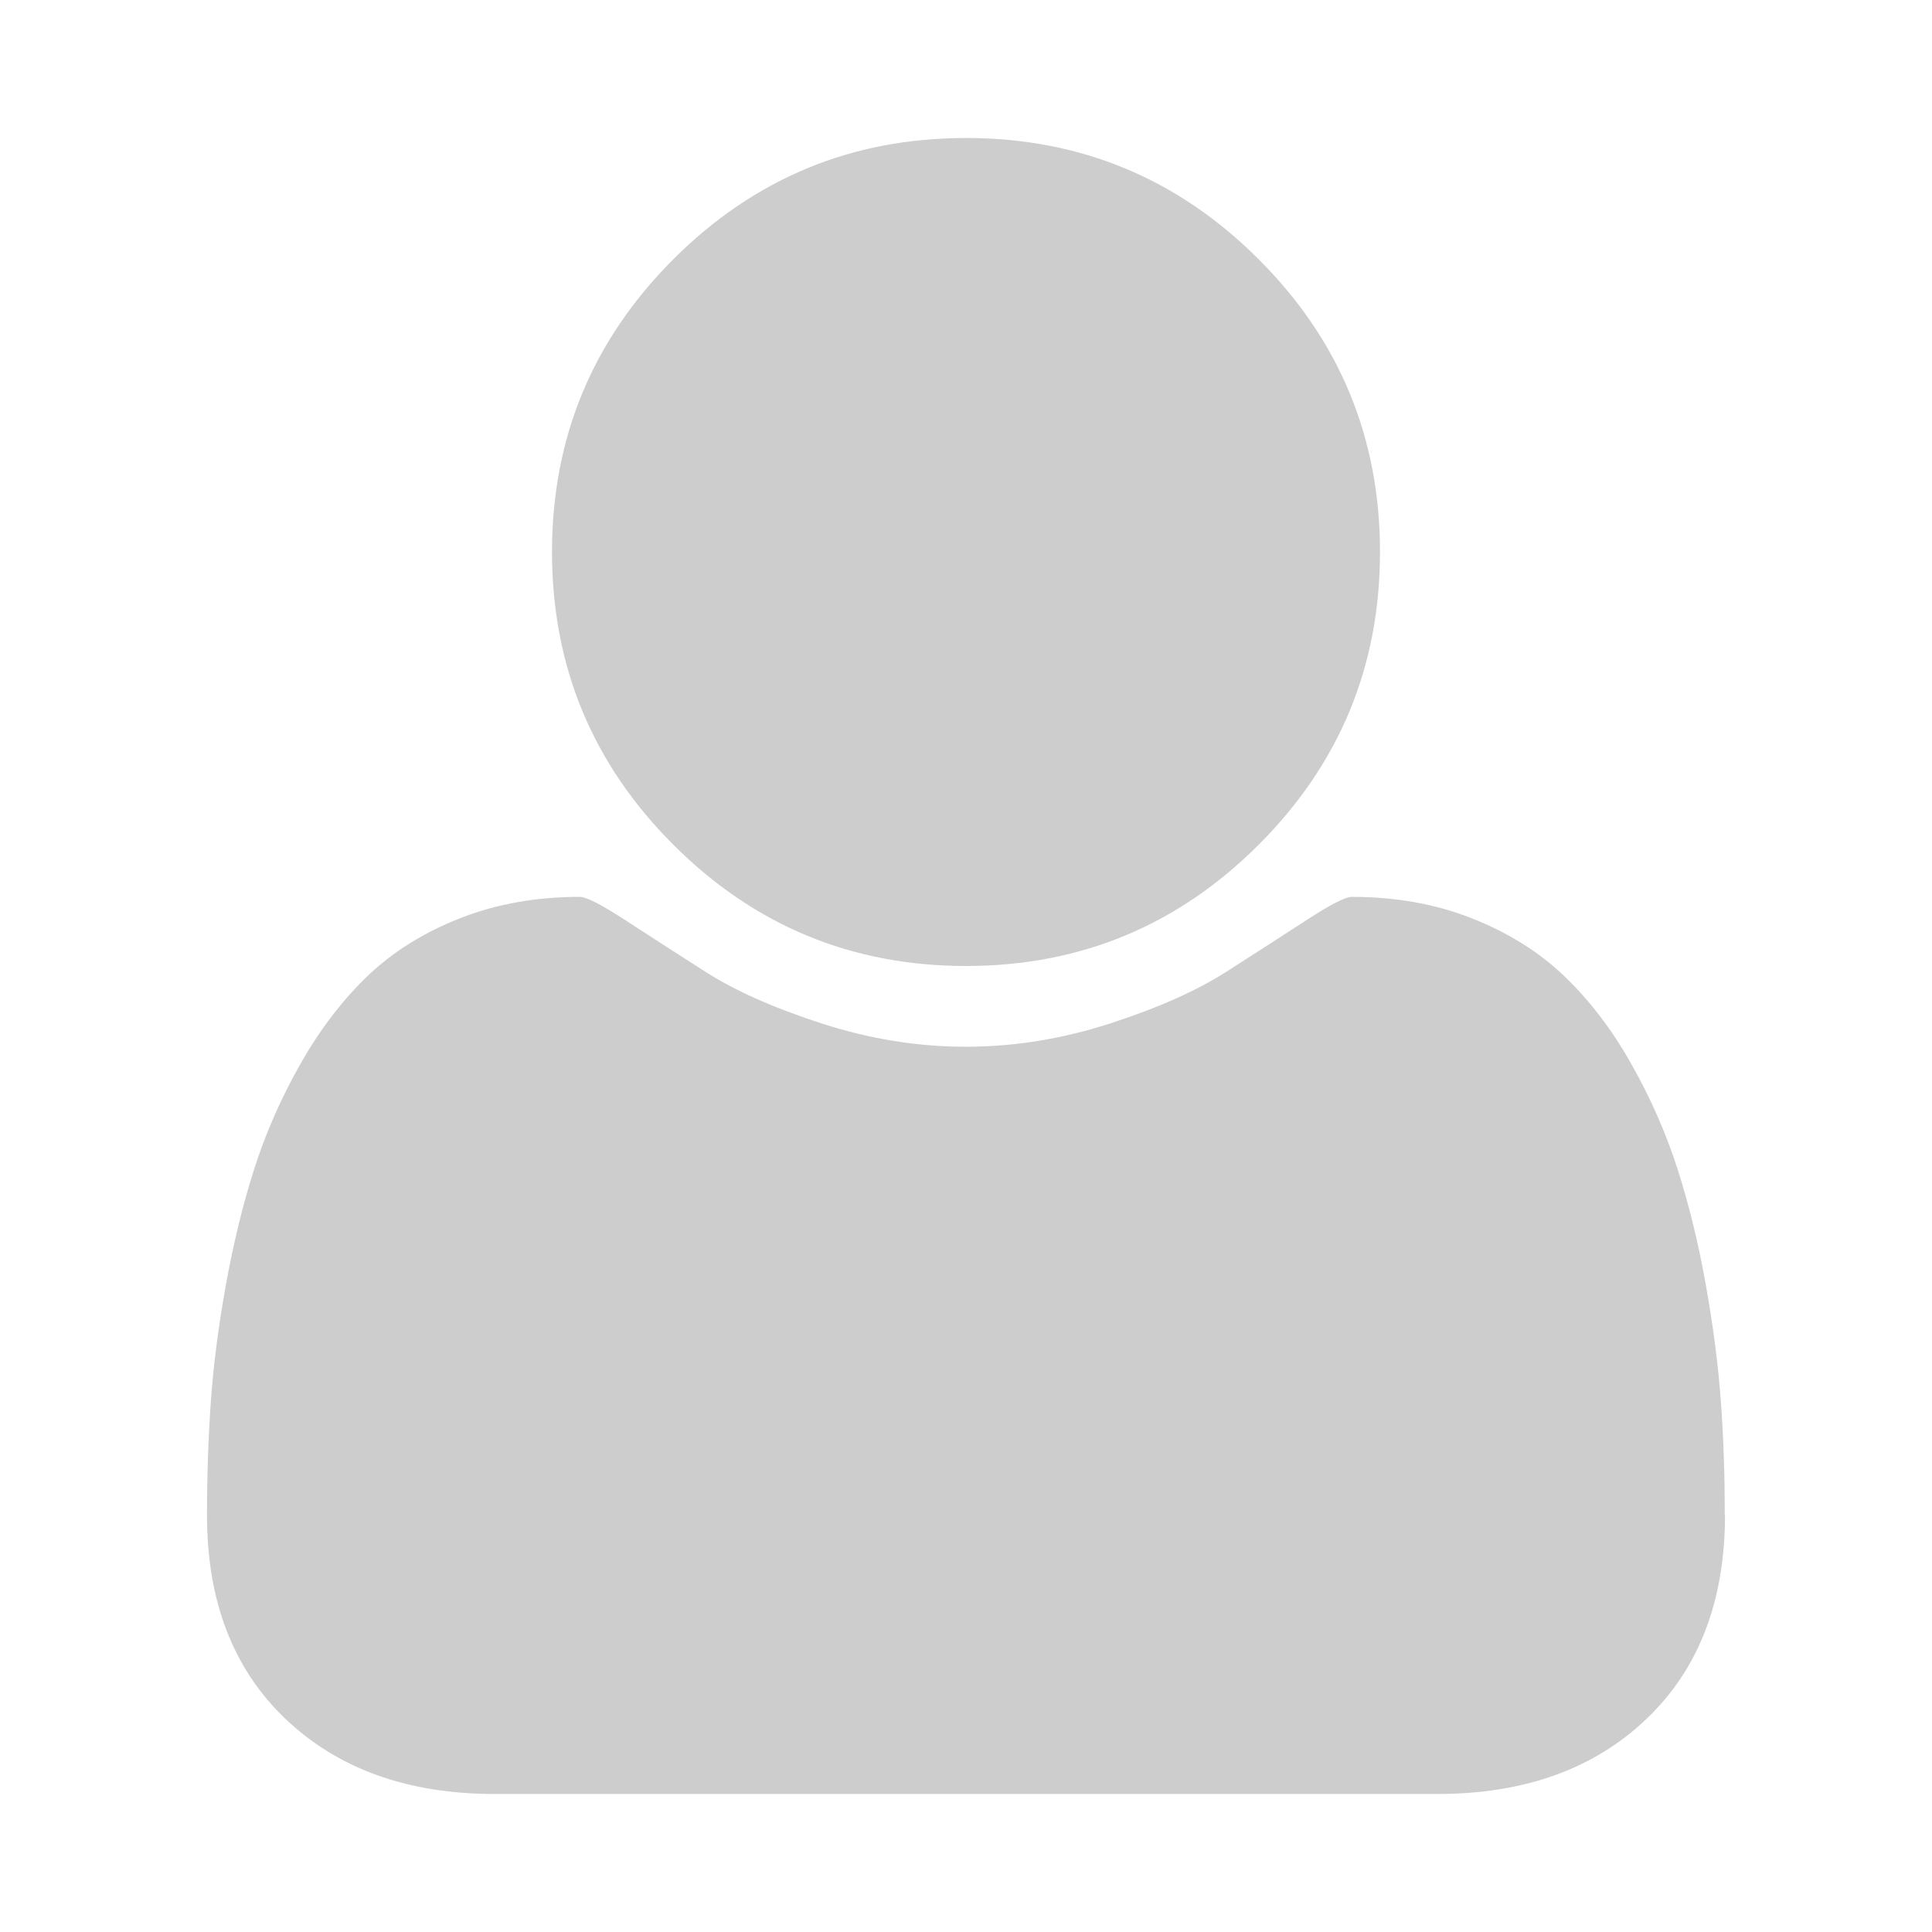
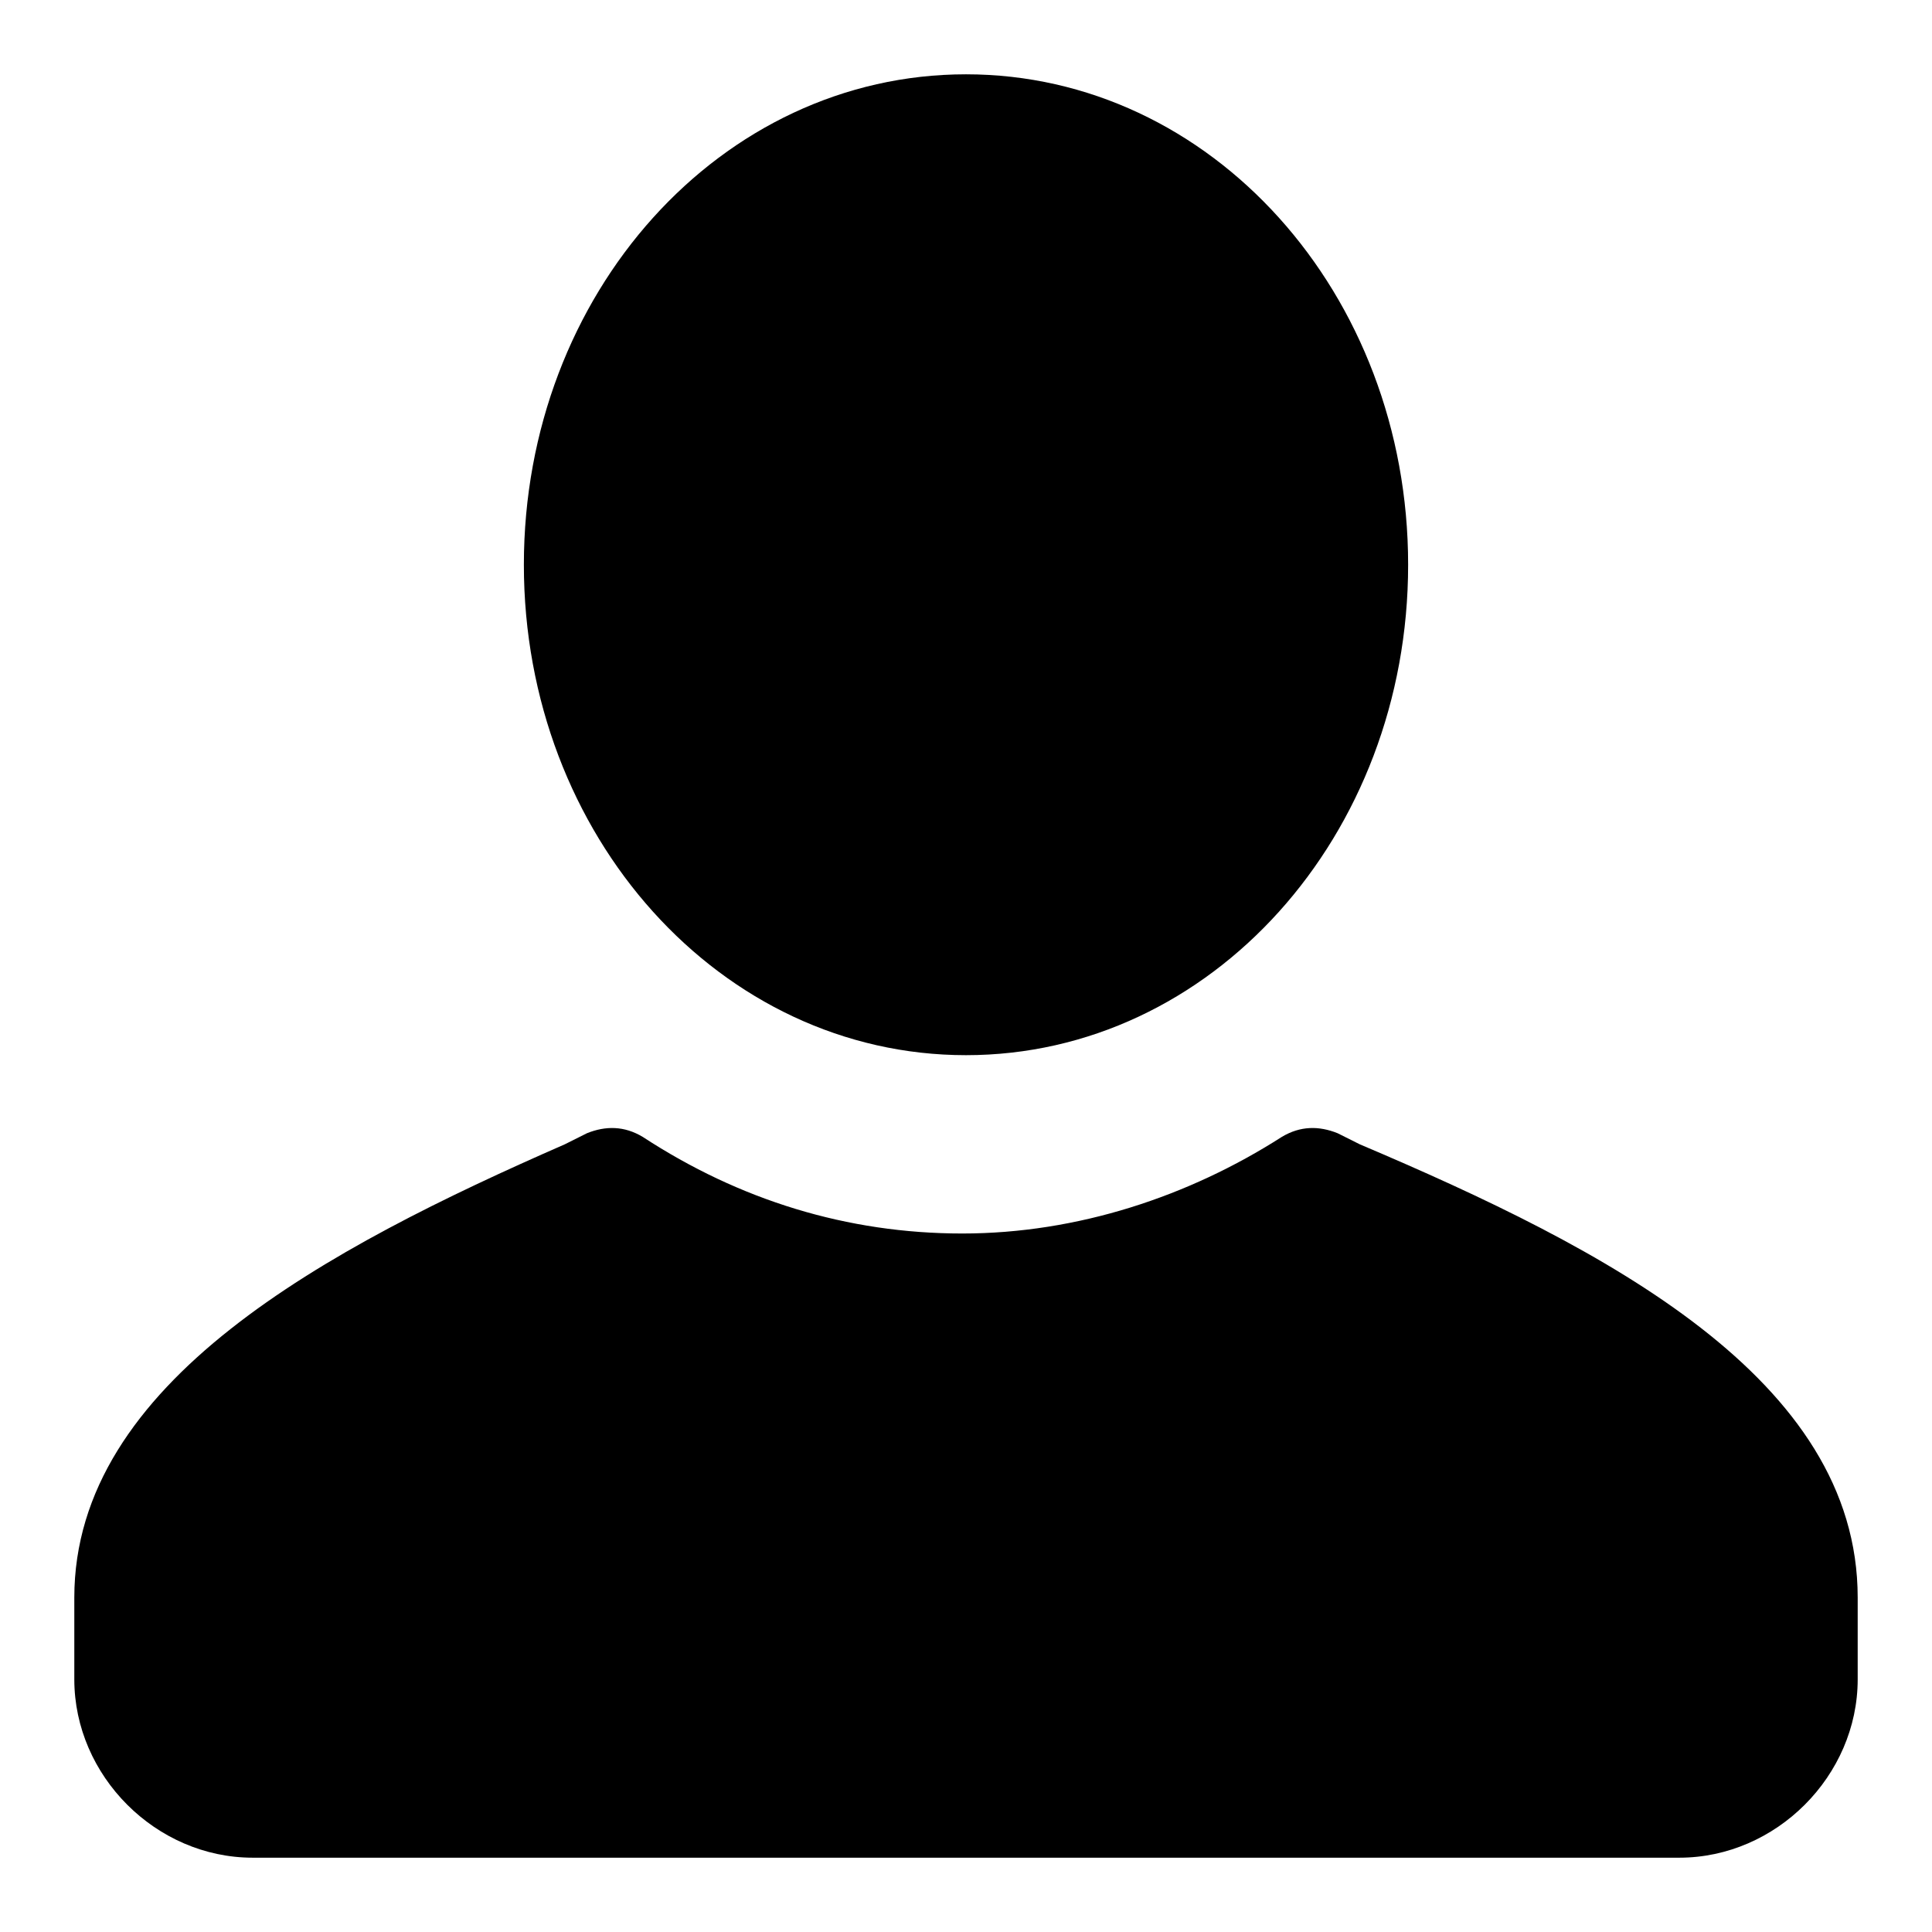
- <svg xmlns="http://www.w3.org/2000/svg" class="icon" width="200px" height="200.00px" viewBox="0 0 1024 1024" version="1.1">
-   <path fill="#cdcdcd" d="M914.286 802.889q0 68.535-41.691 108.251t-110.885 39.717l-499.419 0q-69.12 0-110.885-39.717t-41.691-108.251q0-30.281 1.975-59.173t7.973-62.318 15.141-62.025 24.576-55.735 35.401-46.299 48.859-30.574 63.707-11.41q5.12 0 23.991 12.288t42.569 27.429 61.733 27.429 76.288 12.288 76.288-12.288 61.733-27.429 42.569-27.429 23.991-12.288q34.889 0 63.707 11.41t48.859 30.574 35.401 46.299 24.576 55.735 15.141 62.025 7.973 62.318 1.975 59.173zM731.429 292.571q0 90.843-64.293 155.136t-155.136 64.293-155.136-64.293-64.293-155.136 64.293-155.136 155.136-64.293 155.136 64.293 64.293 155.136z" />
+ <svg xmlns="http://www.w3.org/2000/svg" t="1534959521895" class="icon" style="" viewBox="0 0 1024 1024" version="1.1" p-id="6513" width="200" height="200">
+   <defs>
+     <style type="text/css" />
+   </defs>
+   <path d="M984.615 846.769v43.323c0 51.2-43.323 94.523-94.523 94.523H133.908C82.708 984.615 39.385 941.292 39.385 890.092V846.769c0-114.215 133.908-185.108 259.938-240.246l11.815-5.908c9.846-3.938 19.692-3.938 29.538 1.969 51.2 33.477 108.308 51.2 169.354 51.2s120.123-19.692 169.354-51.2c9.846-5.908 19.692-5.908 29.538-1.969l11.815 5.908C850.708 661.662 984.615 730.585 984.615 846.769zM512 39.385c129.969 0 234.338 116.185 234.338 259.938S641.969 559.262 512 559.262s-234.338-116.185-234.338-259.938S382.031 39.385 512 39.385z" p-id="6514" />
</svg>
